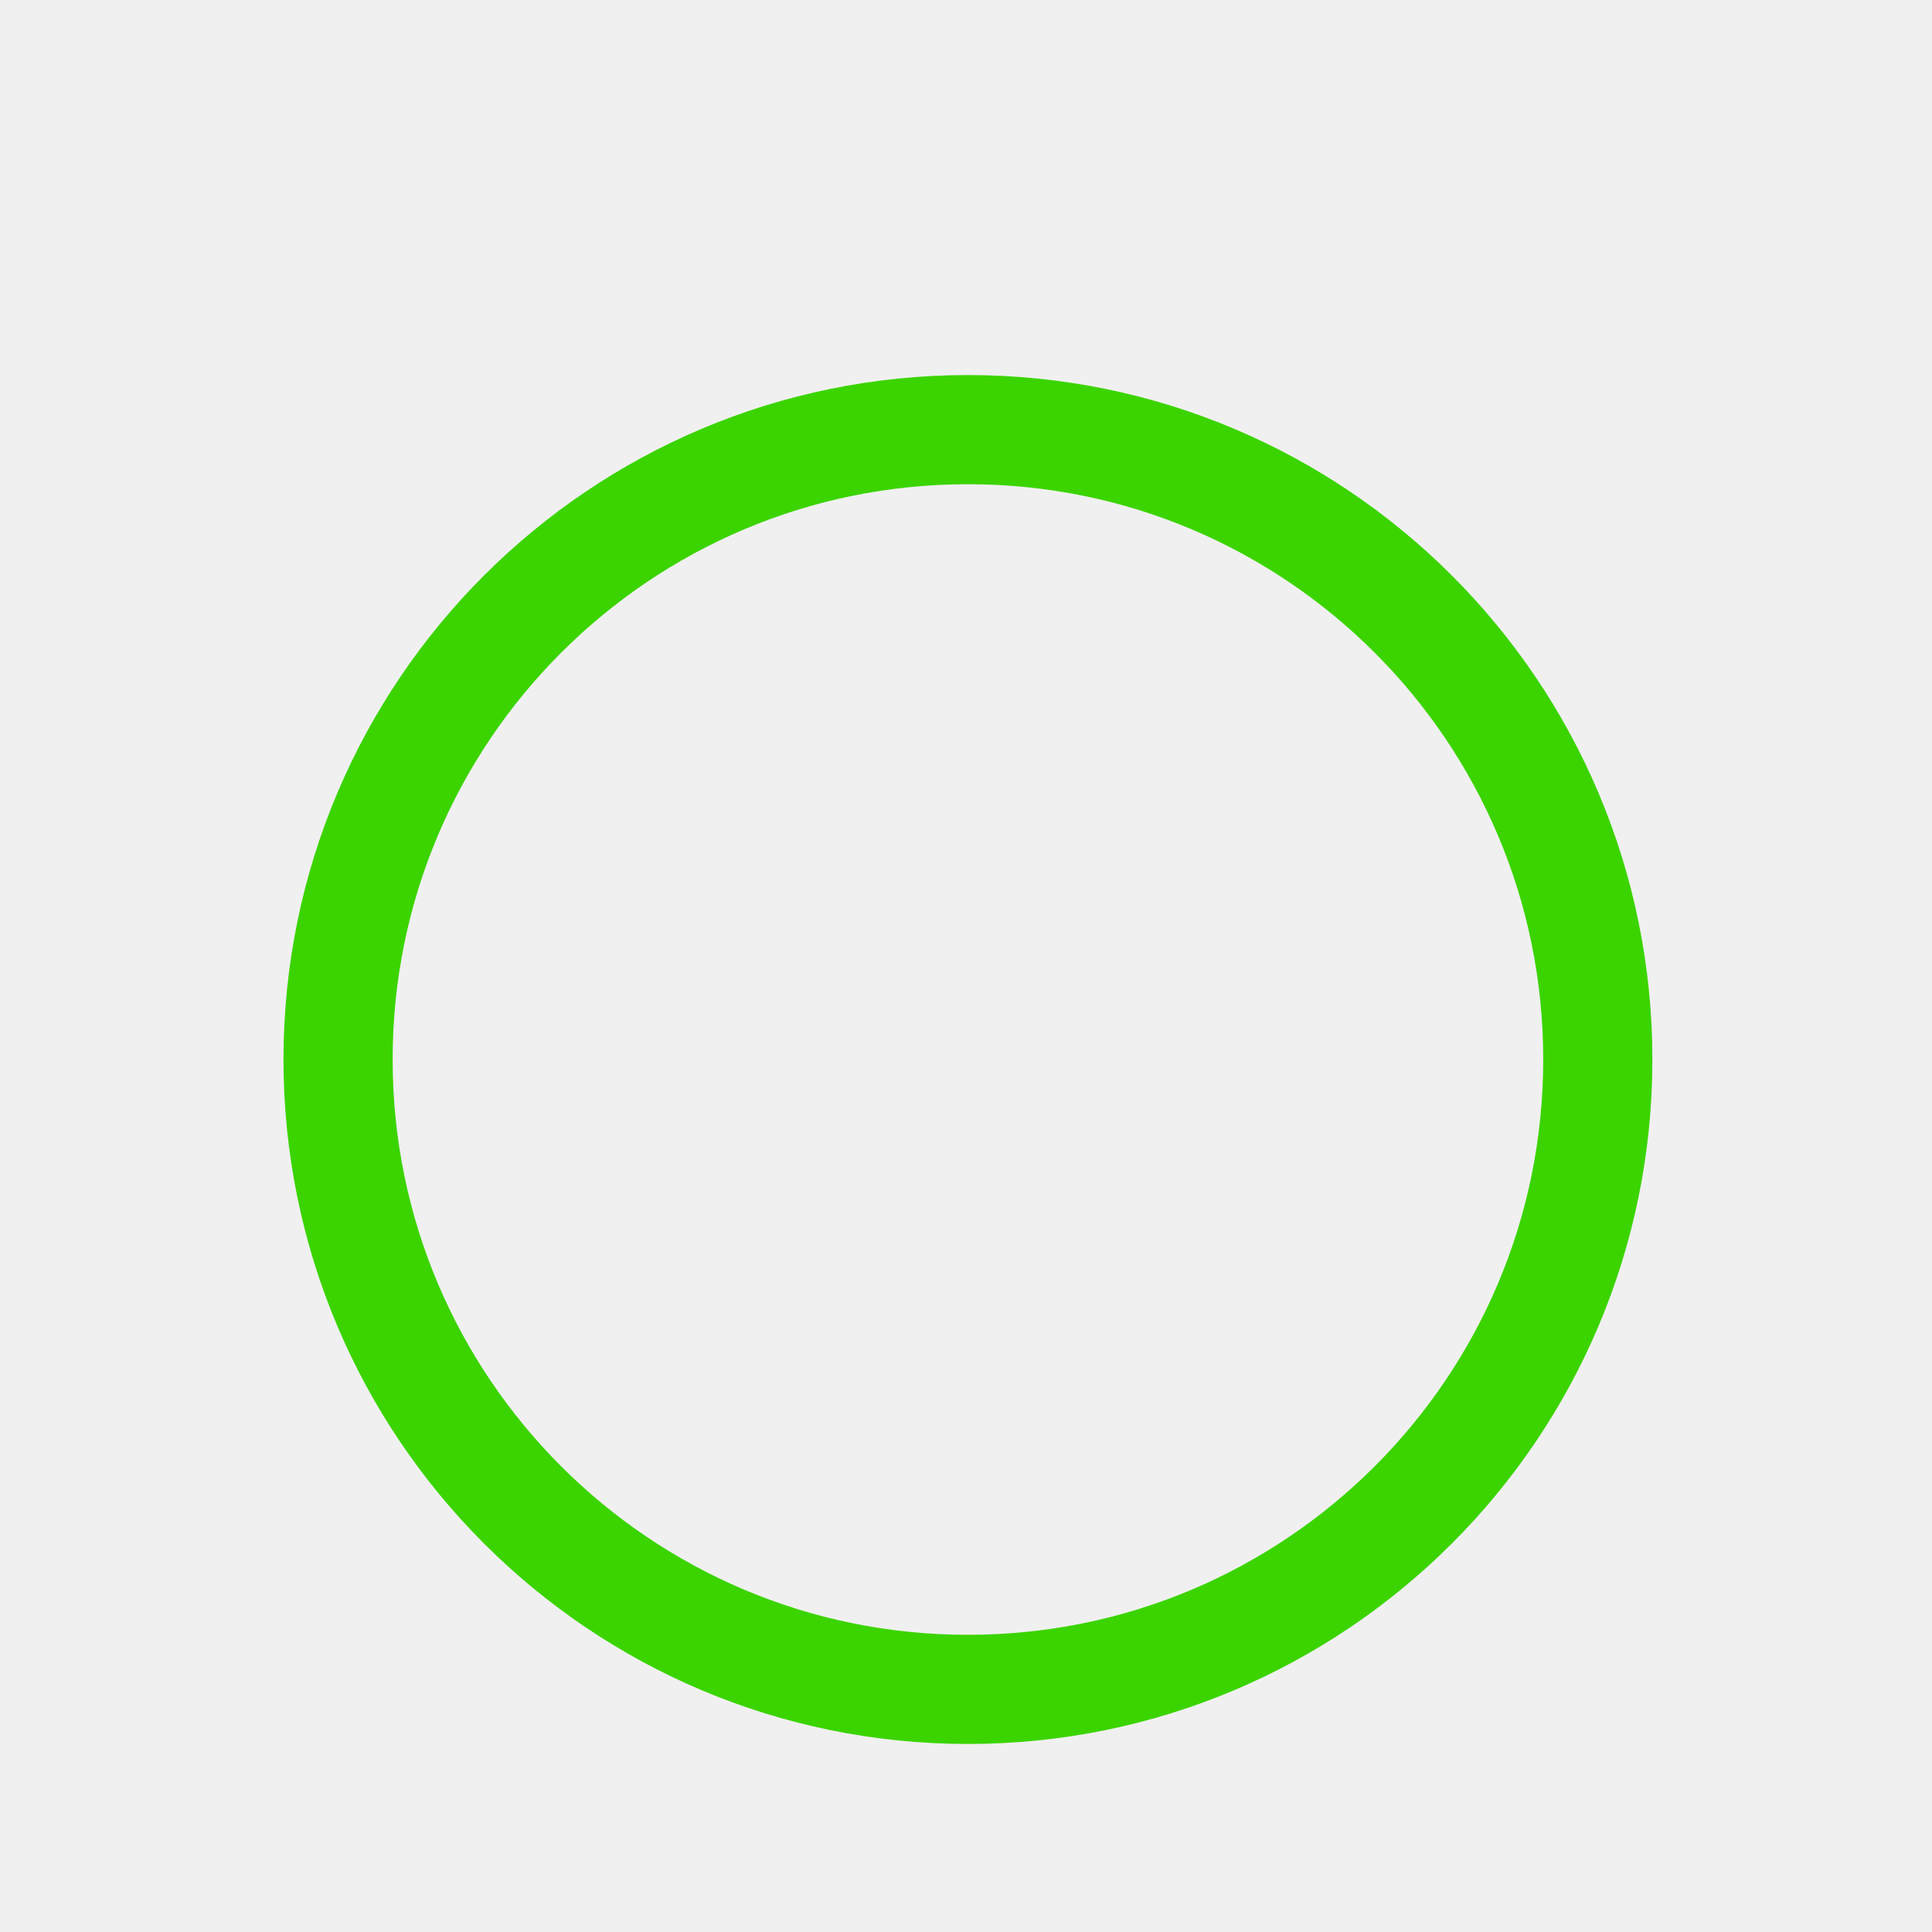
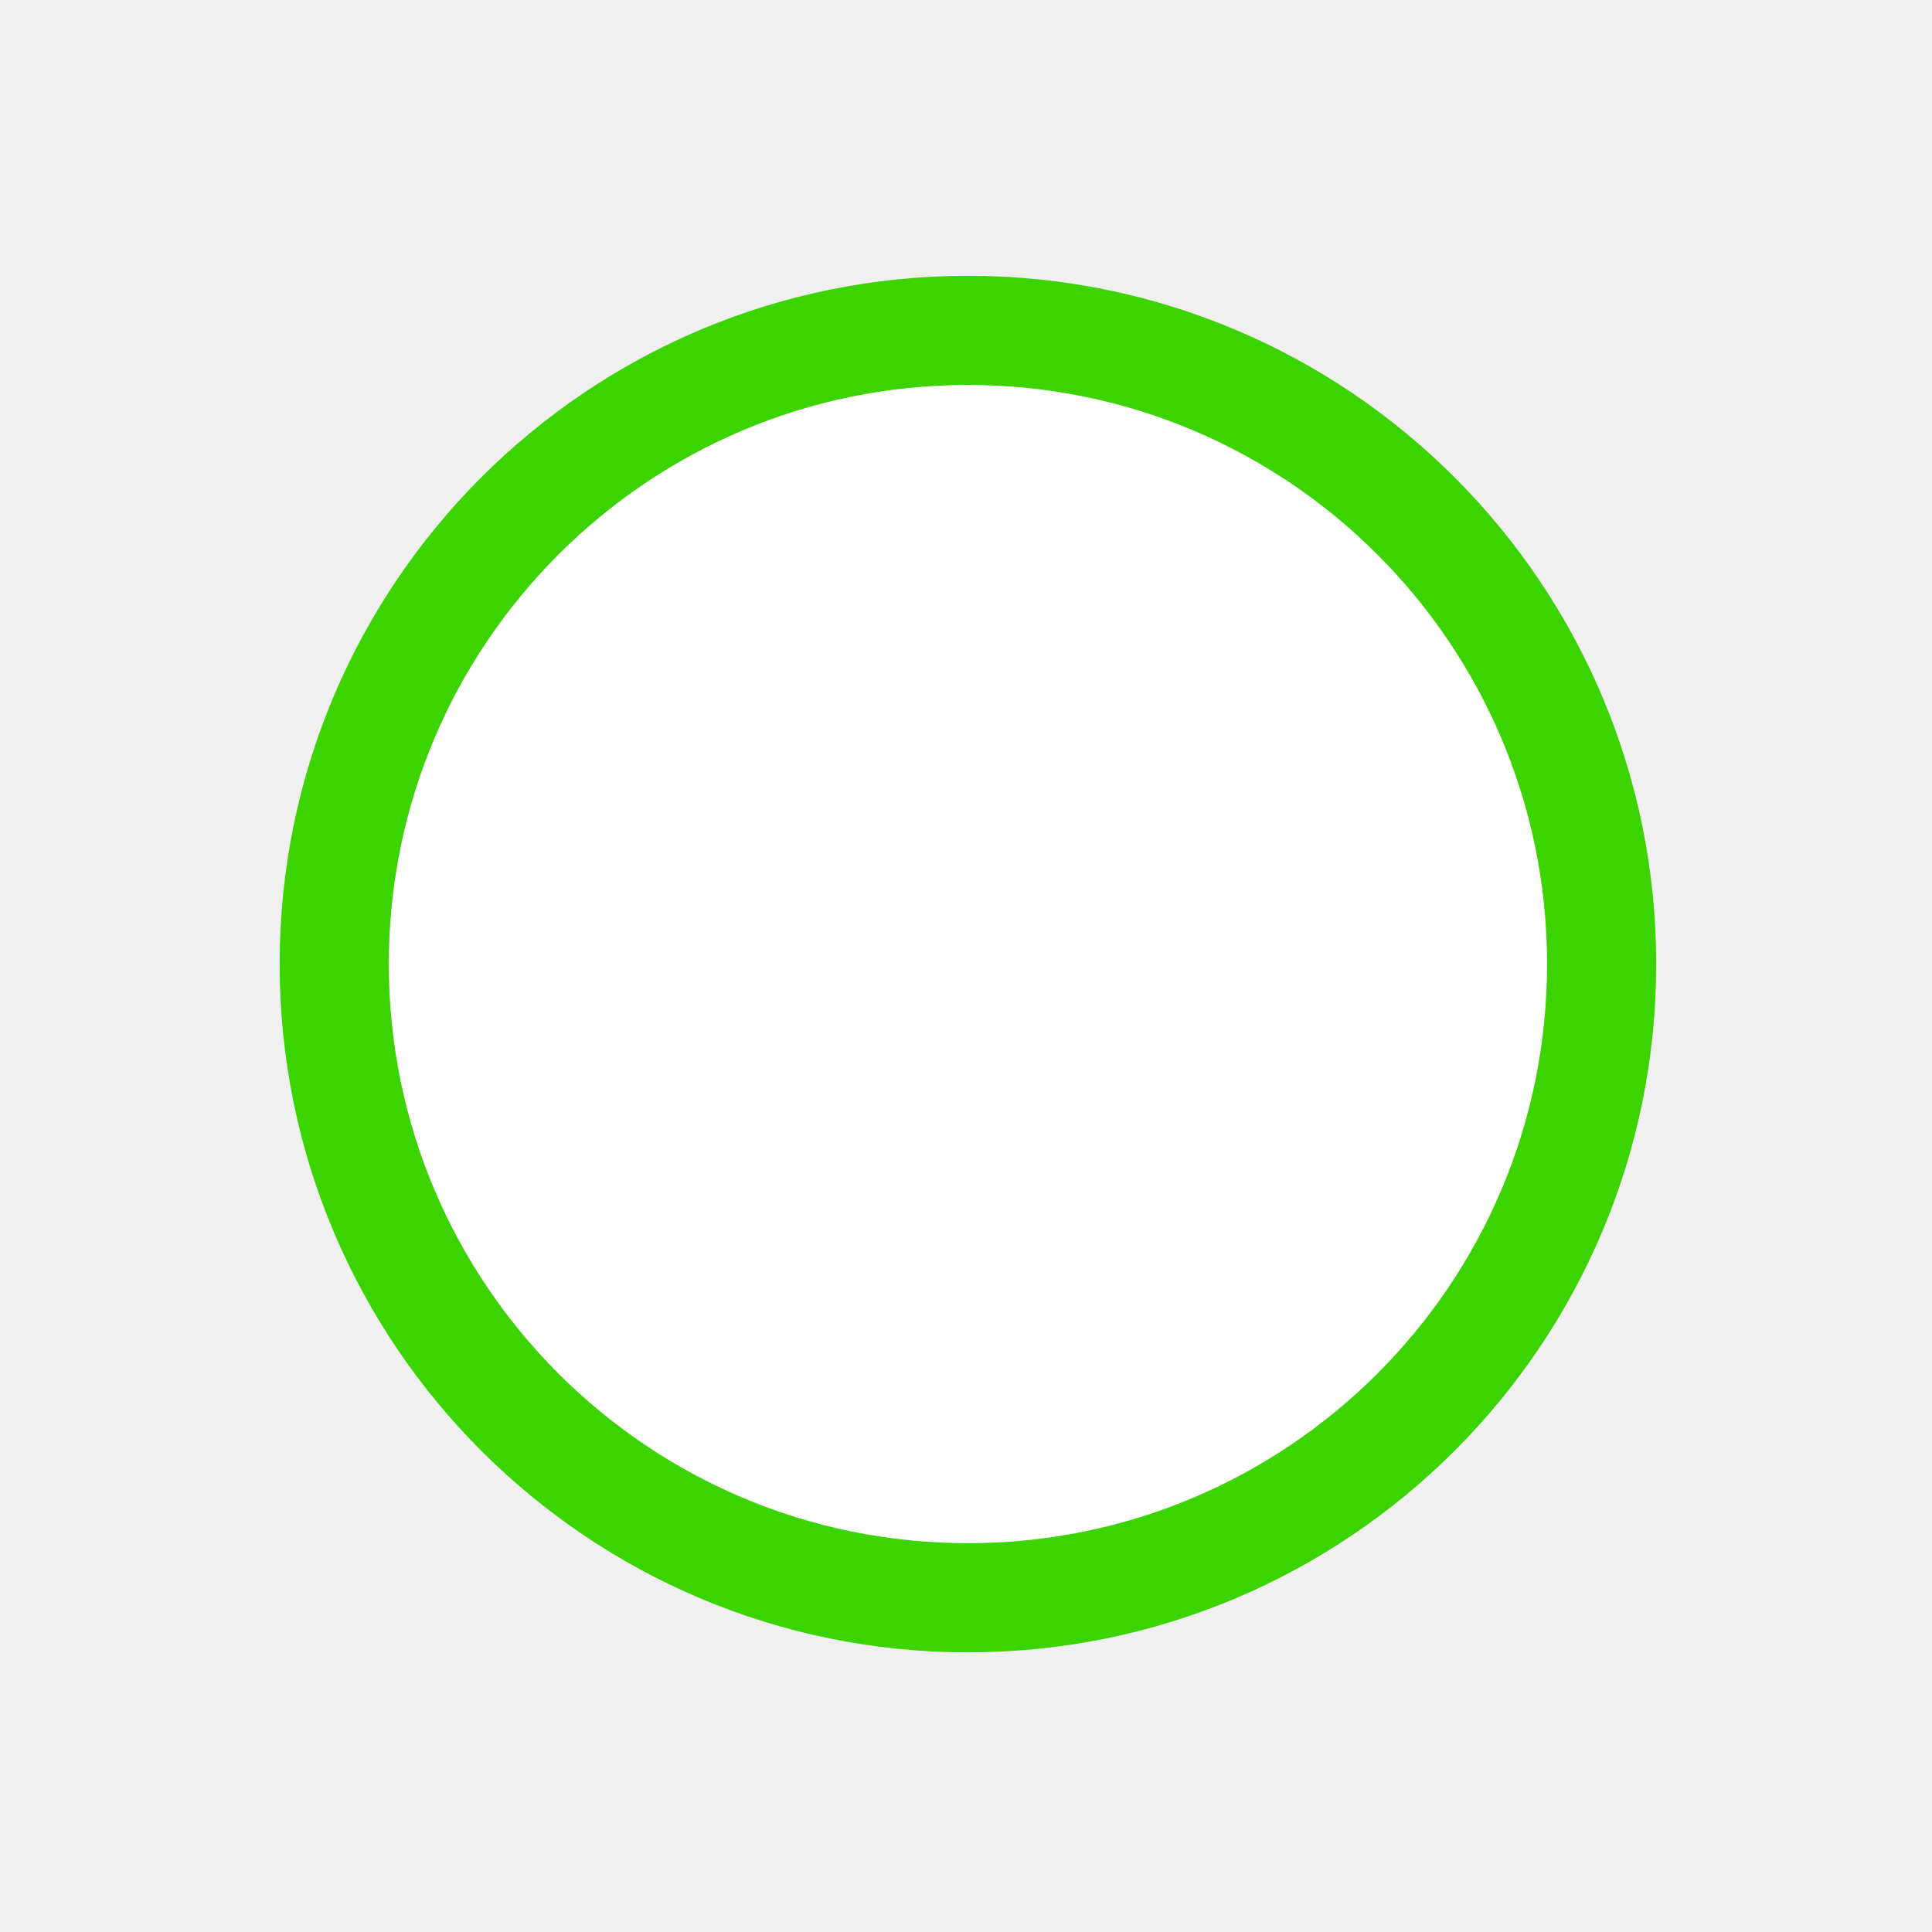
- <svg xmlns="http://www.w3.org/2000/svg" xml:space="preserve" style="enable-background:new 0 0 500 500;" viewBox="0 0 500 500" y="0px" x="0px" id="Layer_1" version="1.1">
-   <defs id="defs29" />
-   <style id="style2" type="text/css">
- 	.st0{fill:#FFB85A;}
- 	.st1{fill:#848791;}
- 	.st2{fill:#9193A0;}
- 	.st3{fill:#757889;}
- 	.st4{fill:#606472;}
- 	.st5{fill:none;stroke:#3BD400;stroke-width:28.25;stroke-miterlimit:10;}
+ <svg xmlns="http://www.w3.org/2000/svg" version="1.1" id="Layer_1" x="0px" y="0px" viewBox="0 0 500 500" style="enable-background:new 0 0 500 500;" xml:space="preserve">
+   <style type="text/css">
+ 	.st0{fill:#FFFFFF;stroke:#3BD400;stroke-width:28.25;stroke-miterlimit:10;}
</style>
-   <circle id="circle24" r="163.01" cy="274.2" cx="250.5" class="st5" />
+   <circle class="st0" cx="250.5" cy="249.5" r="164" />
</svg>
